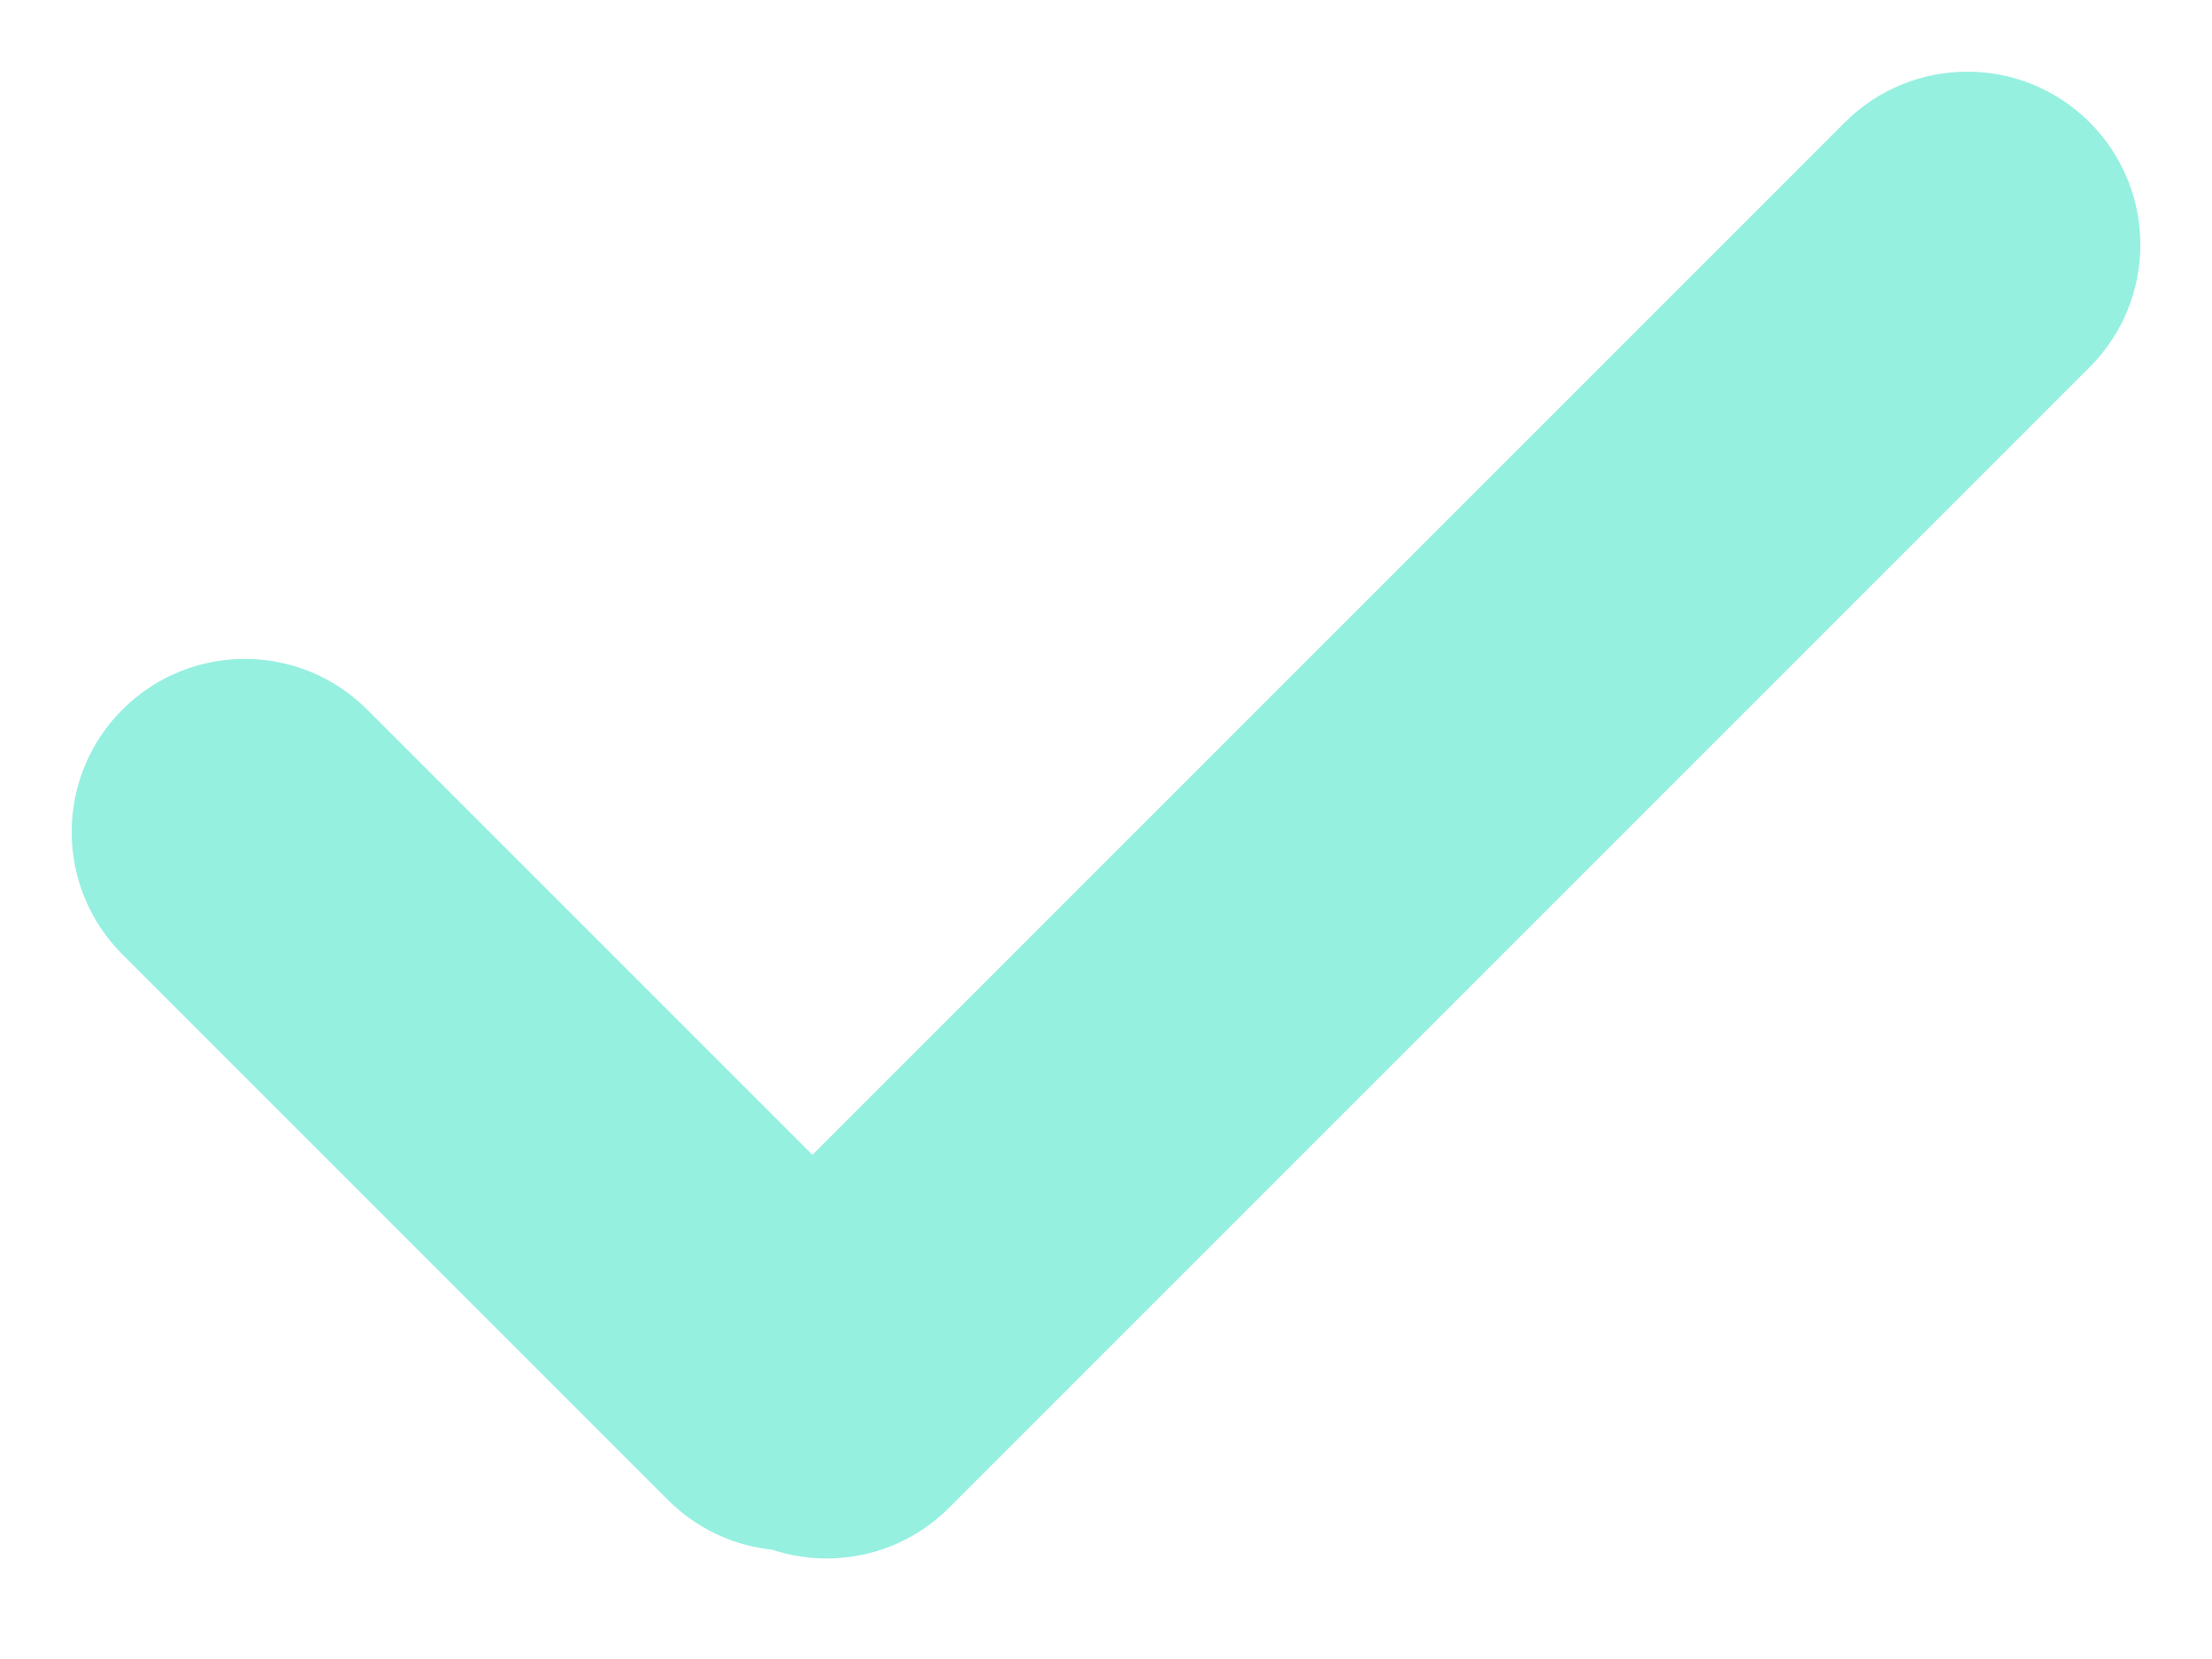
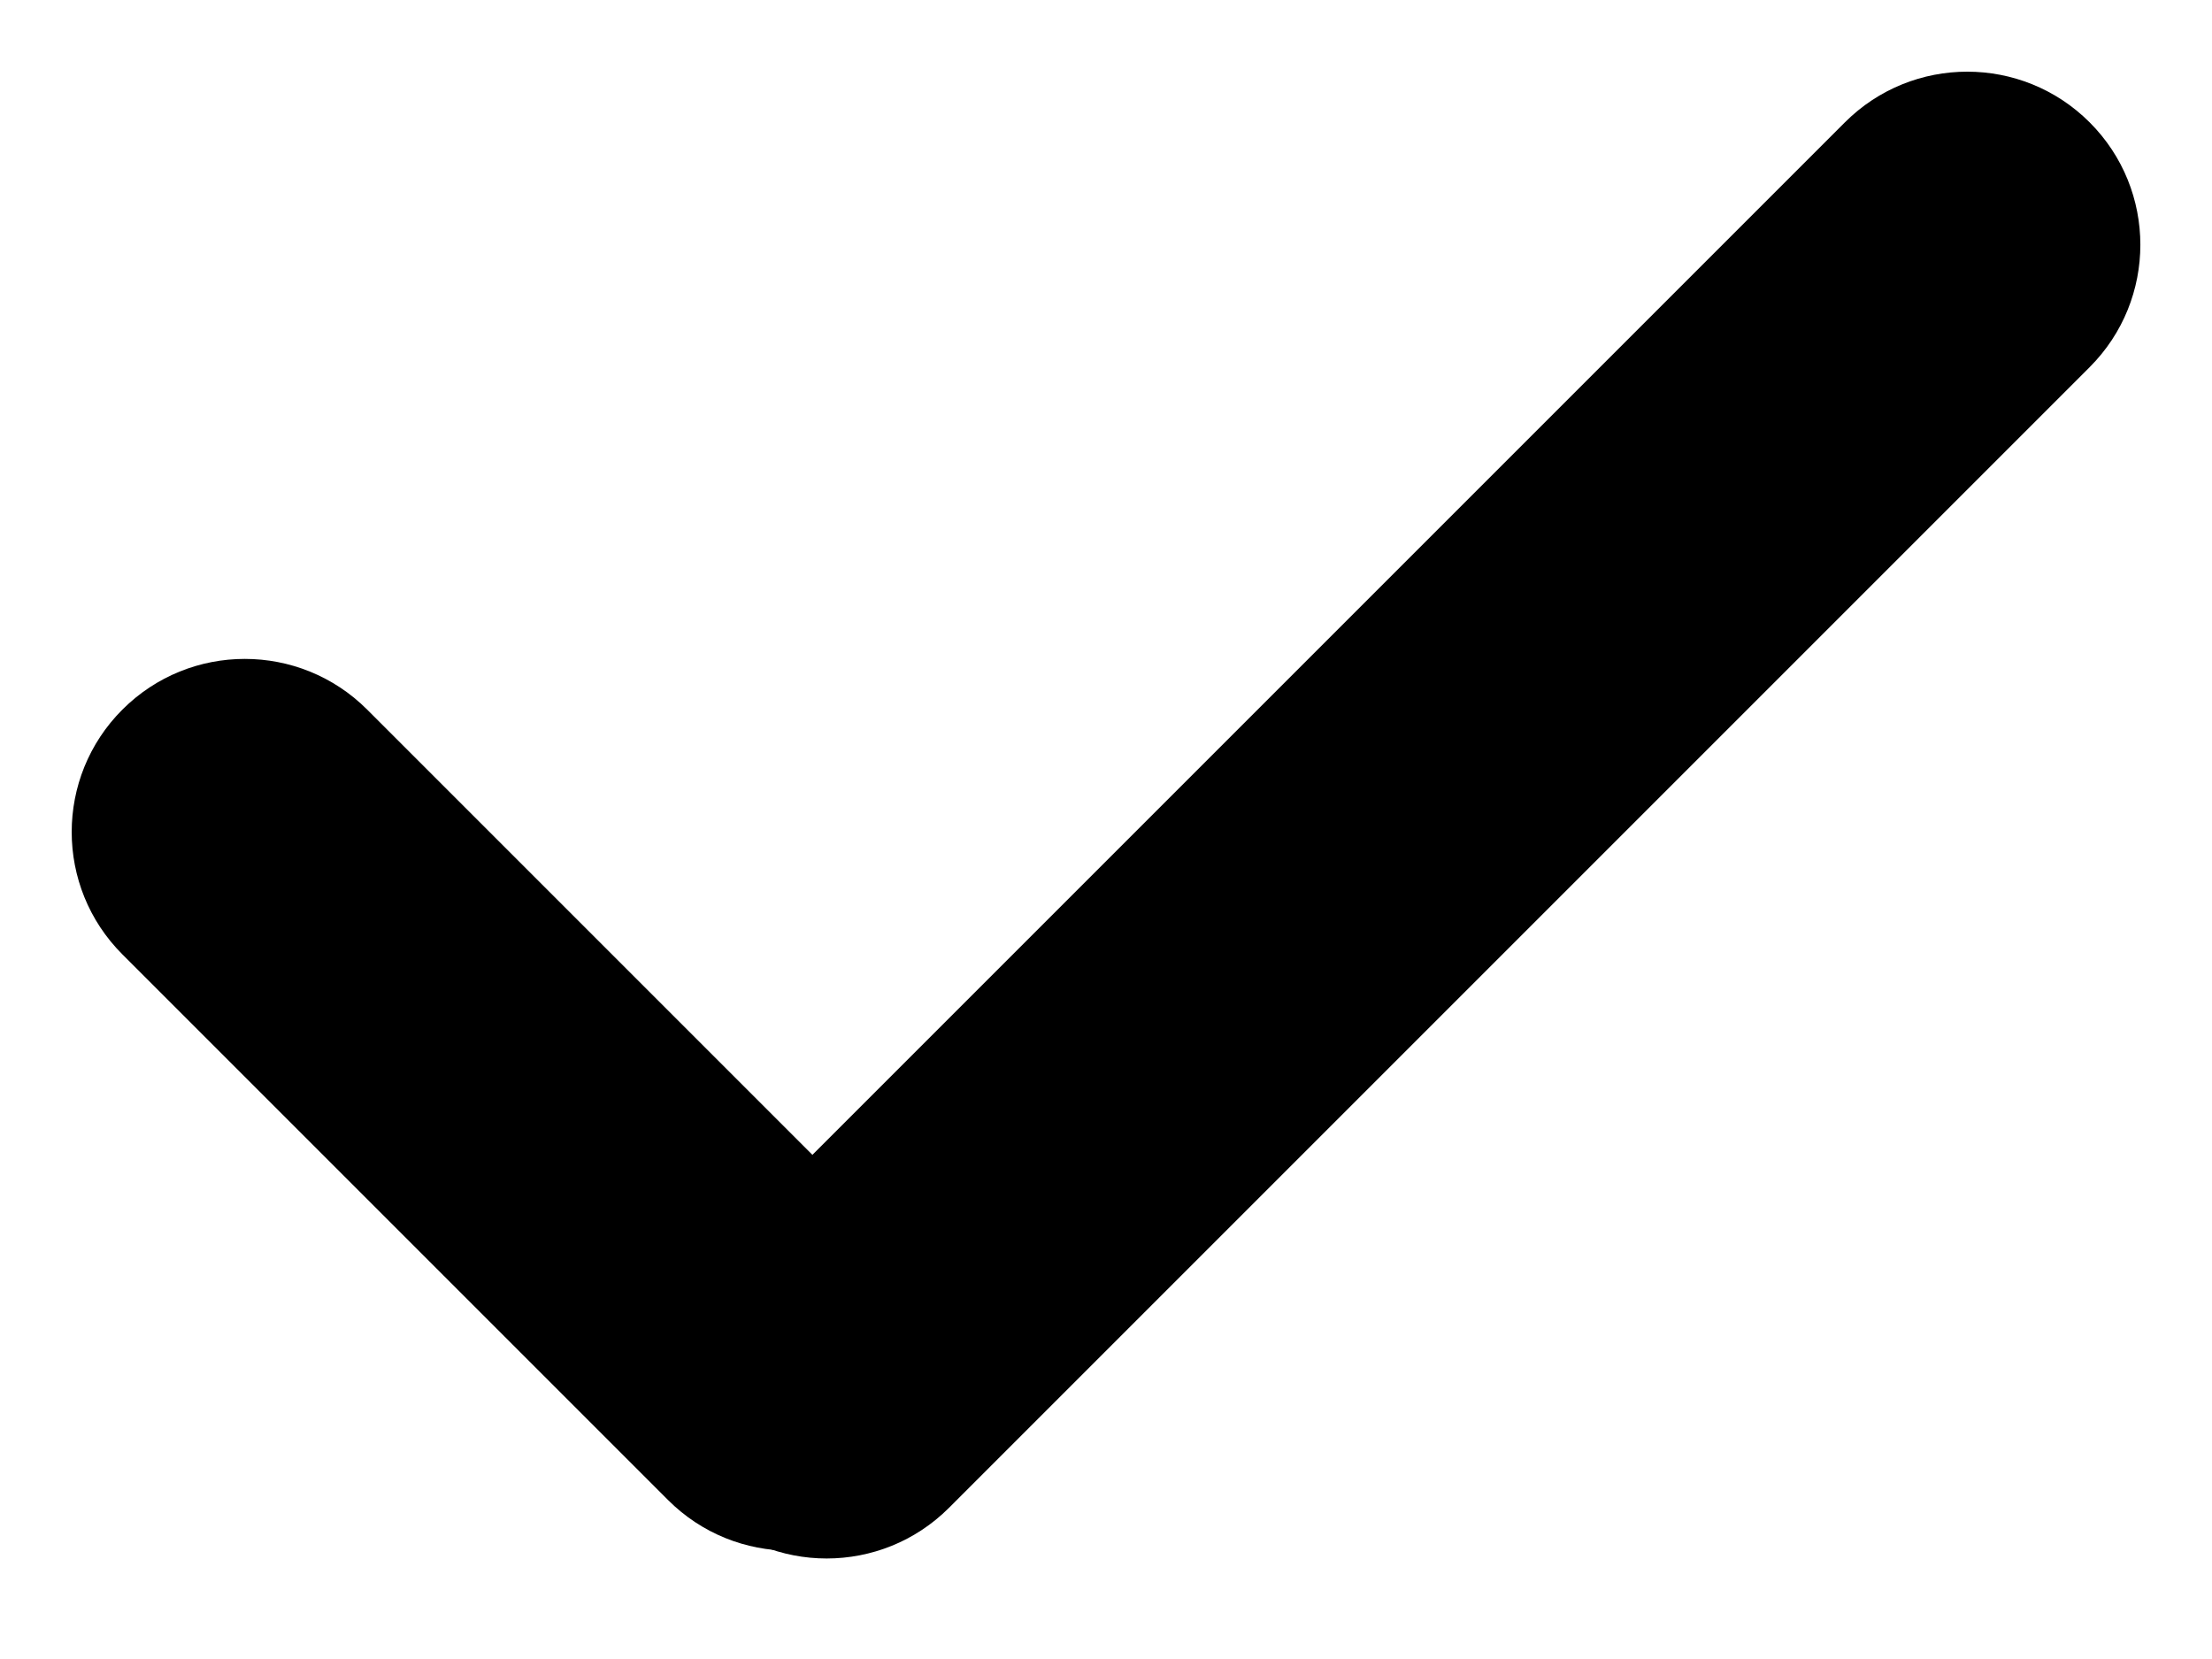
- <svg xmlns="http://www.w3.org/2000/svg" width="24" height="18" viewBox="0 0 24 18" fill="none">
-   <rect x="2.656" y="6.371" width="12.128" height="3.756" rx="1.878" transform="rotate(45 2.65576 6.37097)" fill="#95F0E0" />
-   <rect x="6.313" y="15.031" width="21.258" height="3.756" rx="1.878" transform="rotate(-45 6.31348 15.0312)" fill="#95F0E0" />
+ <svg xmlns="http://www.w3.org/2000/svg" width="24" height="18" viewBox="0 0 24 18">
+   <rect x="2.656" y="6.371" width="12.128" height="3.756" rx="1.878" transform="rotate(45 2.65576 6.37097)" />
+   <rect x="6.313" y="15.031" width="21.258" height="3.756" rx="1.878" transform="rotate(-45 6.31348 15.0312)" />
</svg>
